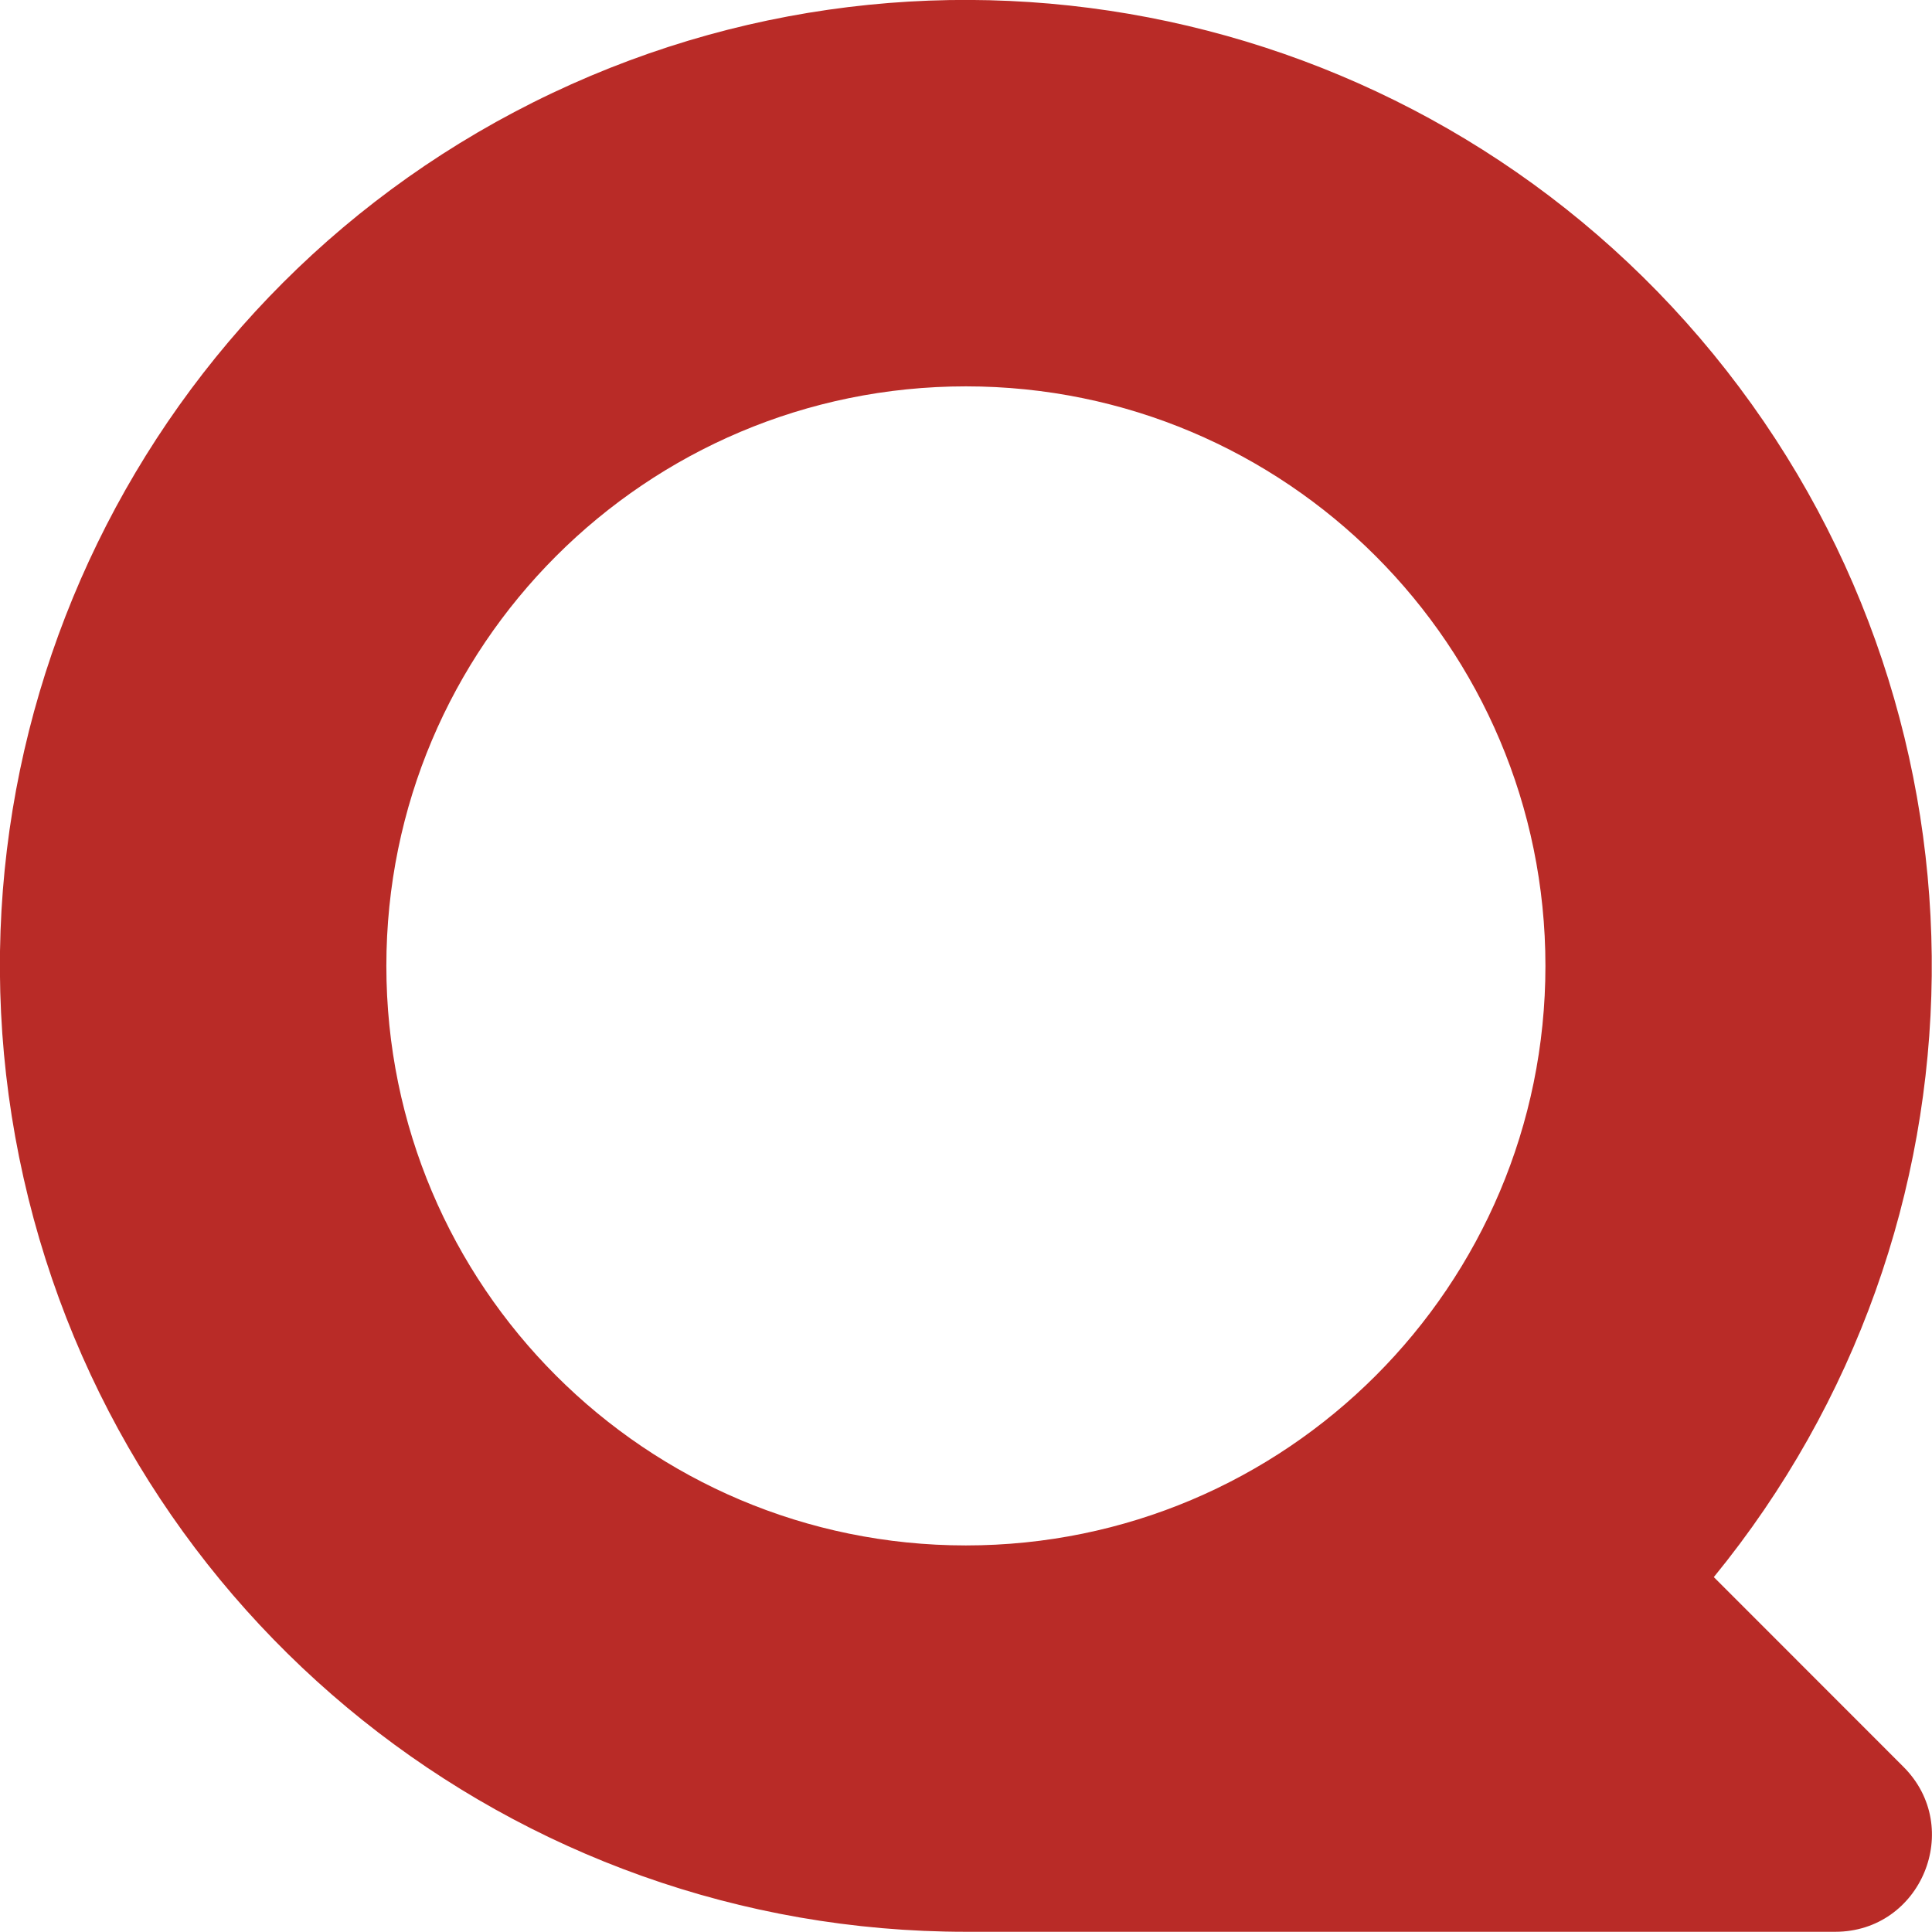
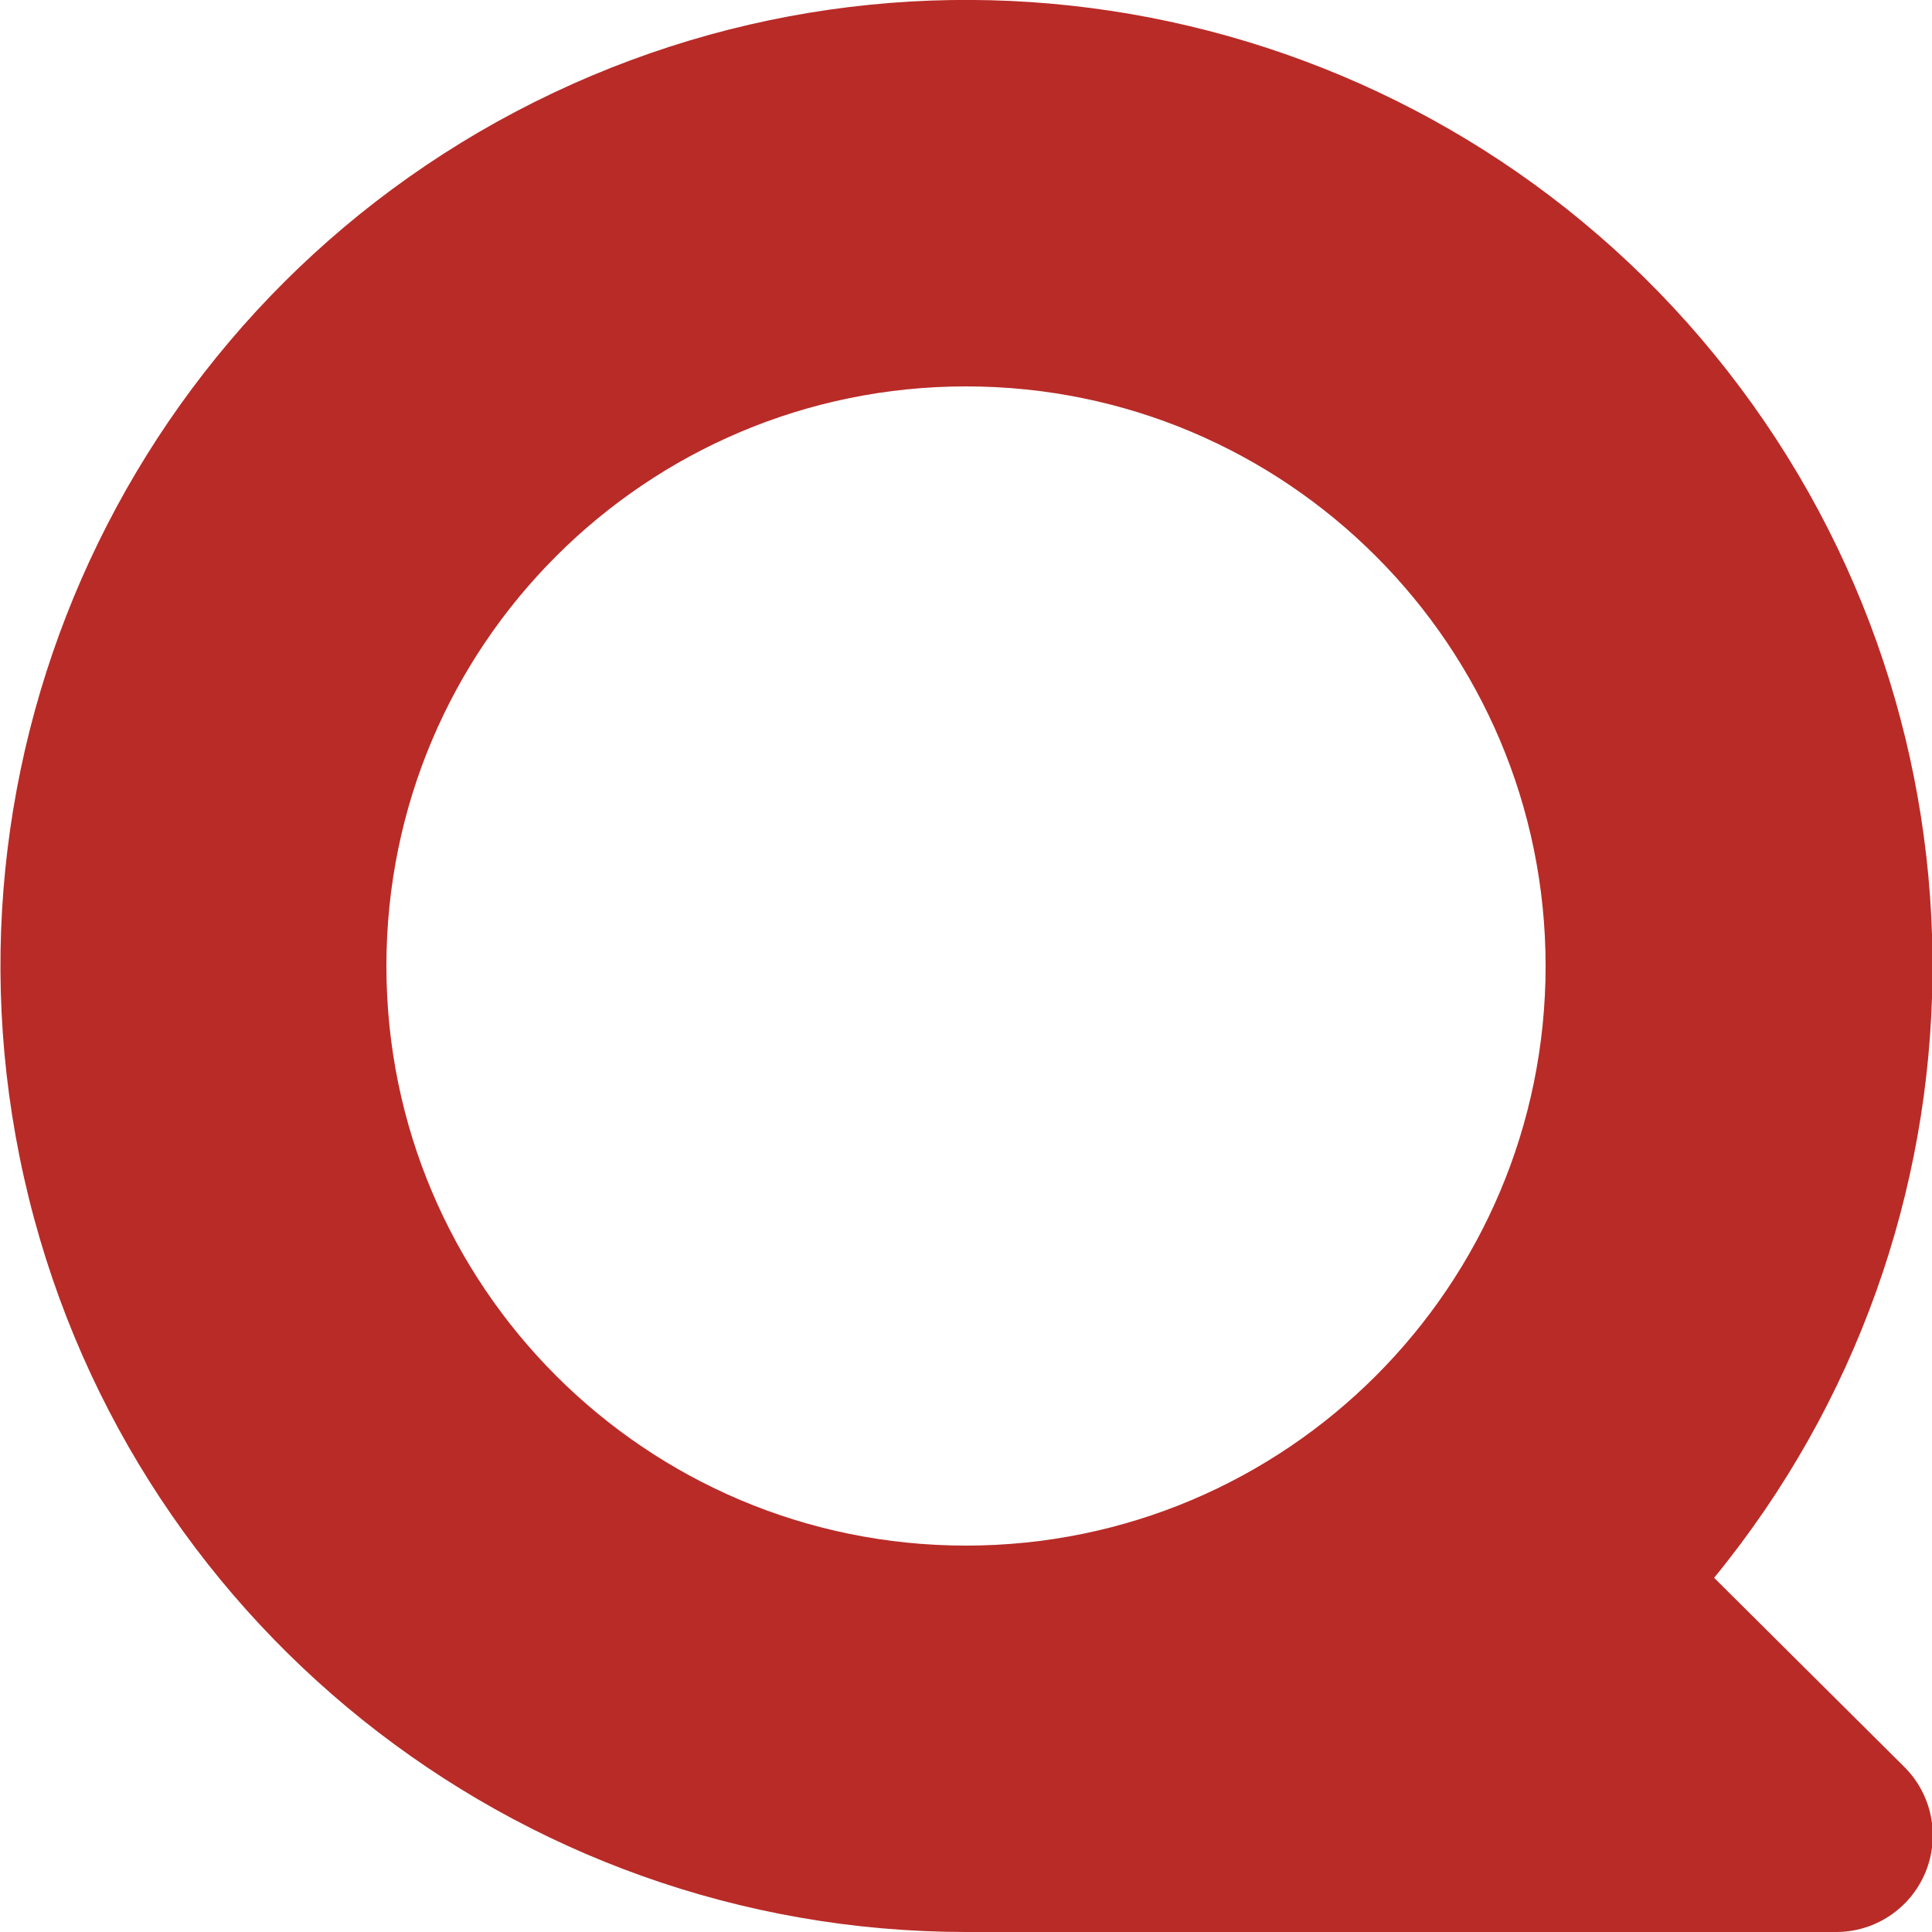
- <svg xmlns="http://www.w3.org/2000/svg" width="18.002" height="18" fill="none">
-   <path d="m17.736 16.463-1.767-1.768A9 9 0 1 0 9 18H17.1c.802 0 1.203-.97.636-1.537zM3.6 9a5.4 5.4 0 1 1 10.8 0A5.4 5.4 0 0 1 3.6 9z" fill="#b92b27" />
+ <svg xmlns="http://www.w3.org/2000/svg" viewBox="0 0 18 18">
+   <path fill="#b92b27" d="m17.74 16.46-1.77-1.76A9 9 0 1 0 9 18h8.1a.9.9 0 0 0 .64-1.54zM3.6 9a5.4 5.4 0 1 1 10.8 0A5.4 5.4 0 0 1 3.6 9z" />
</svg>
